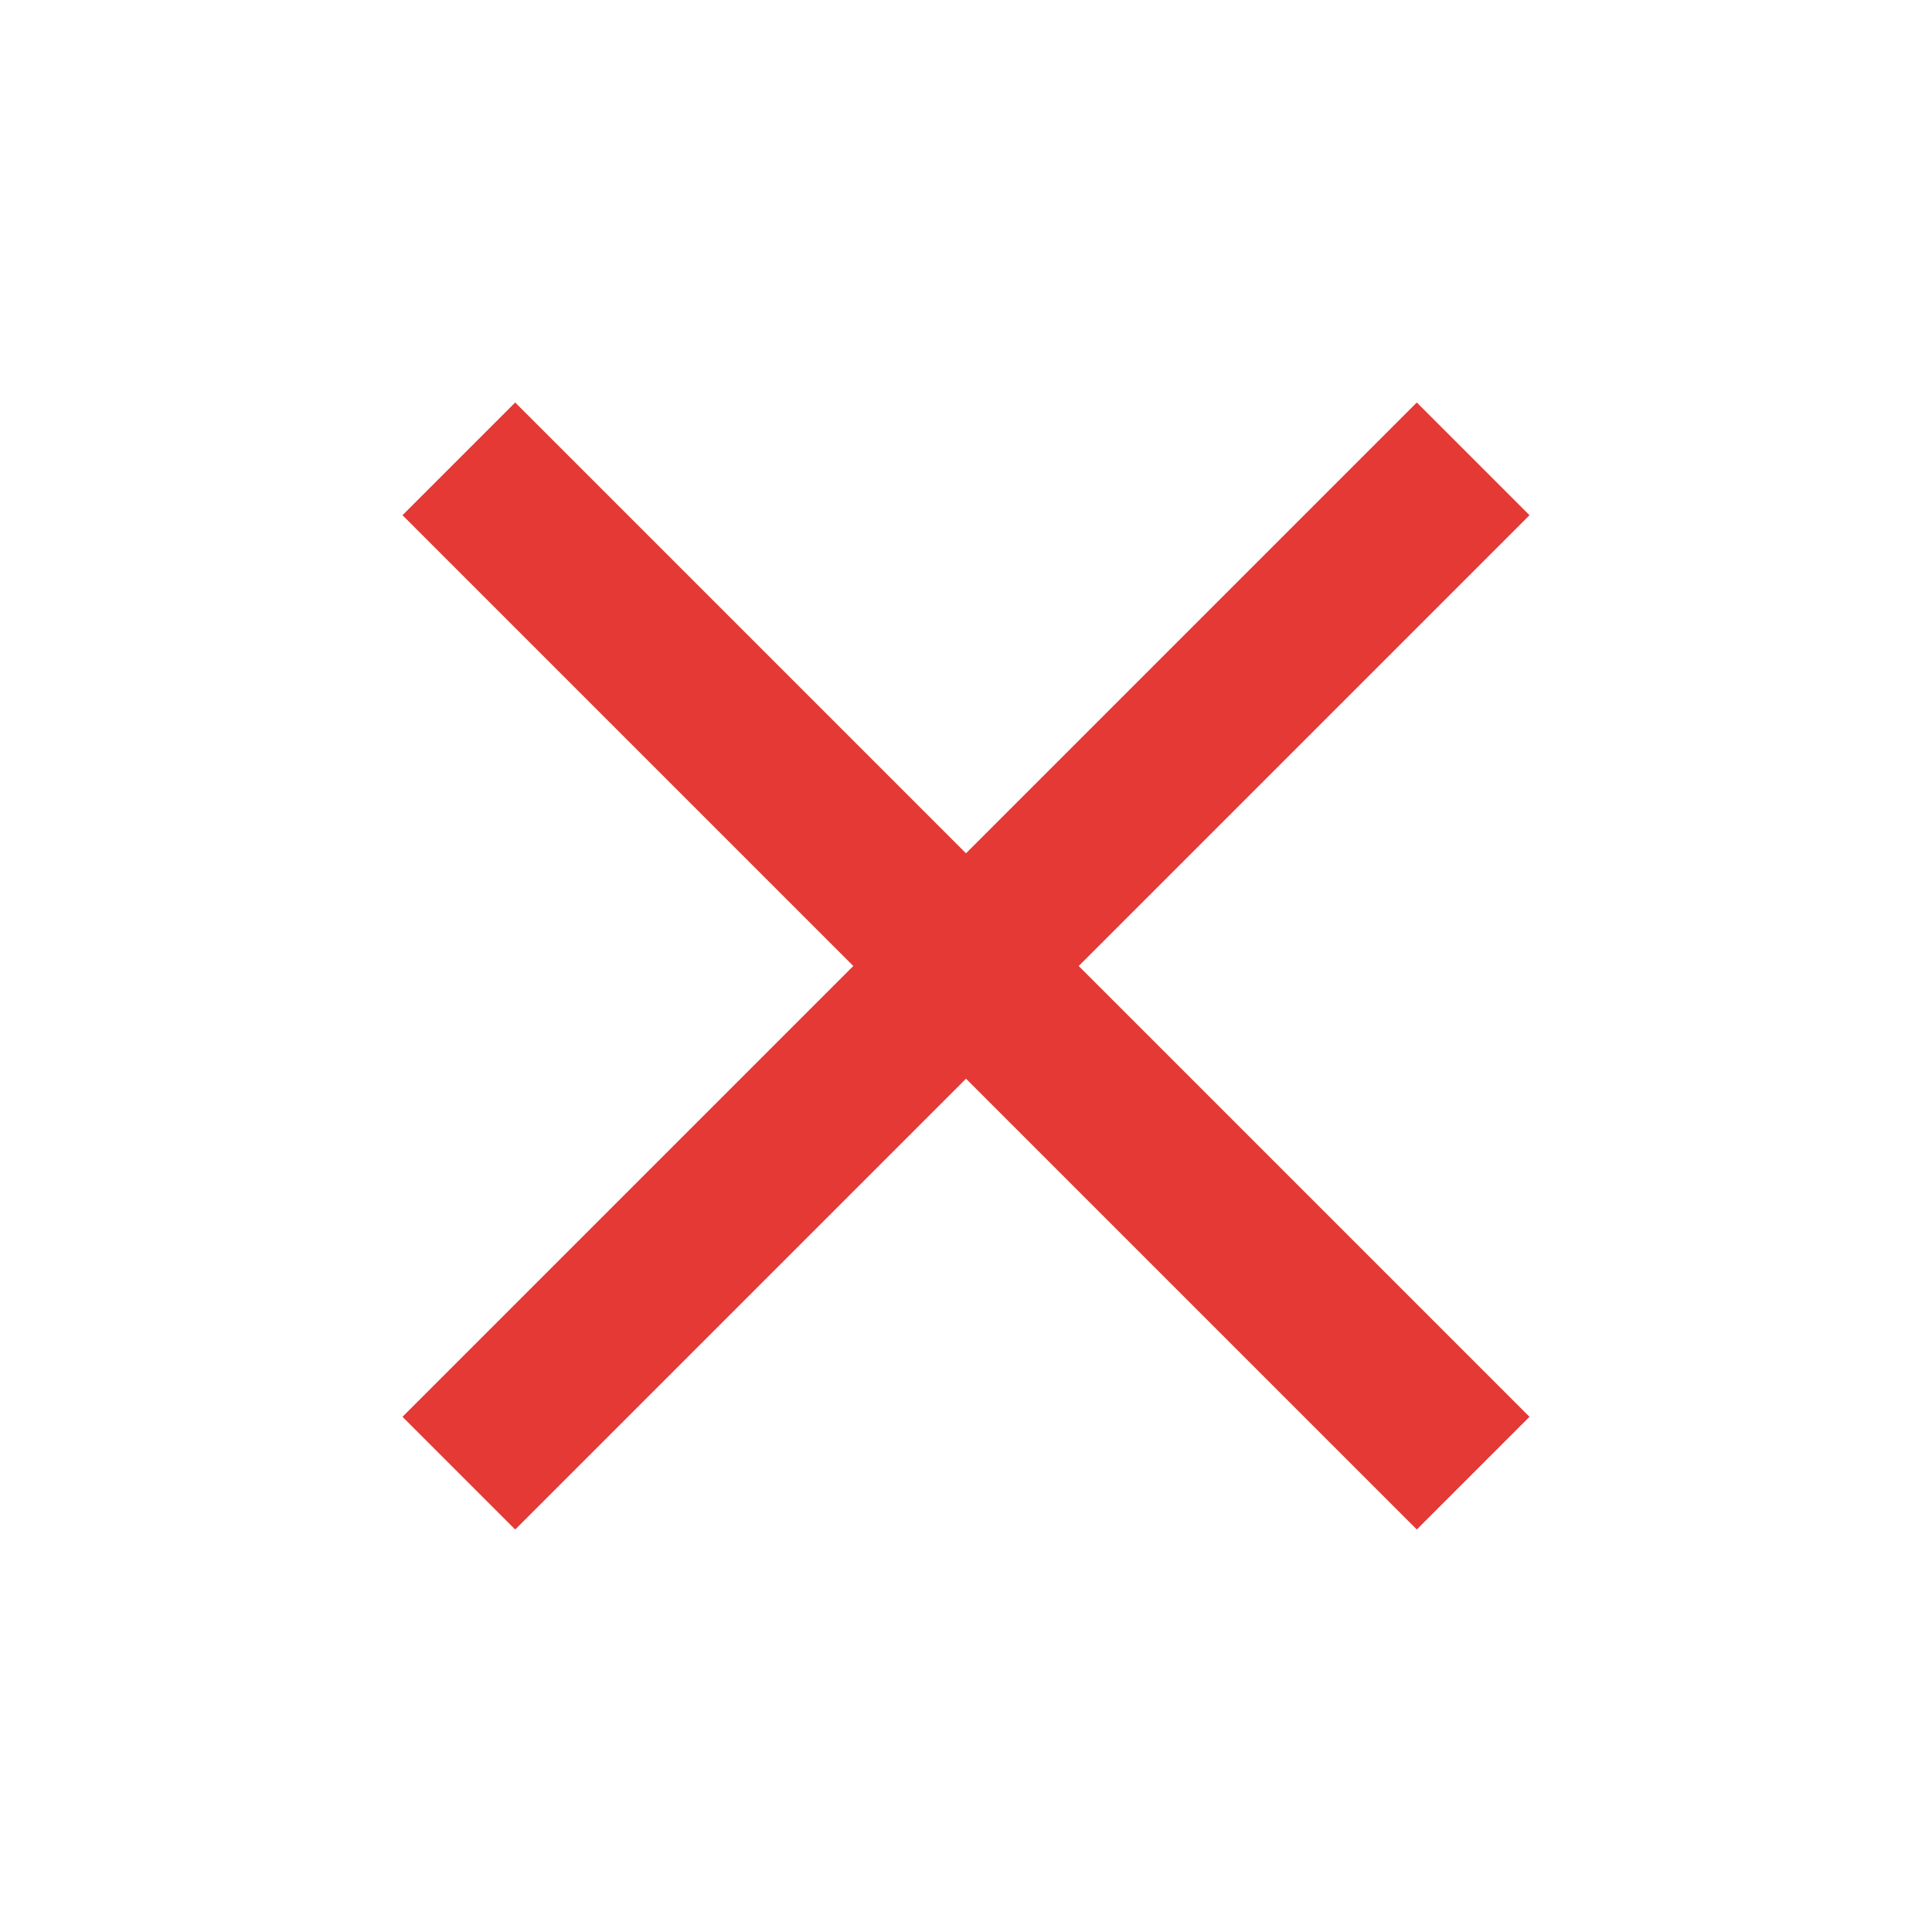
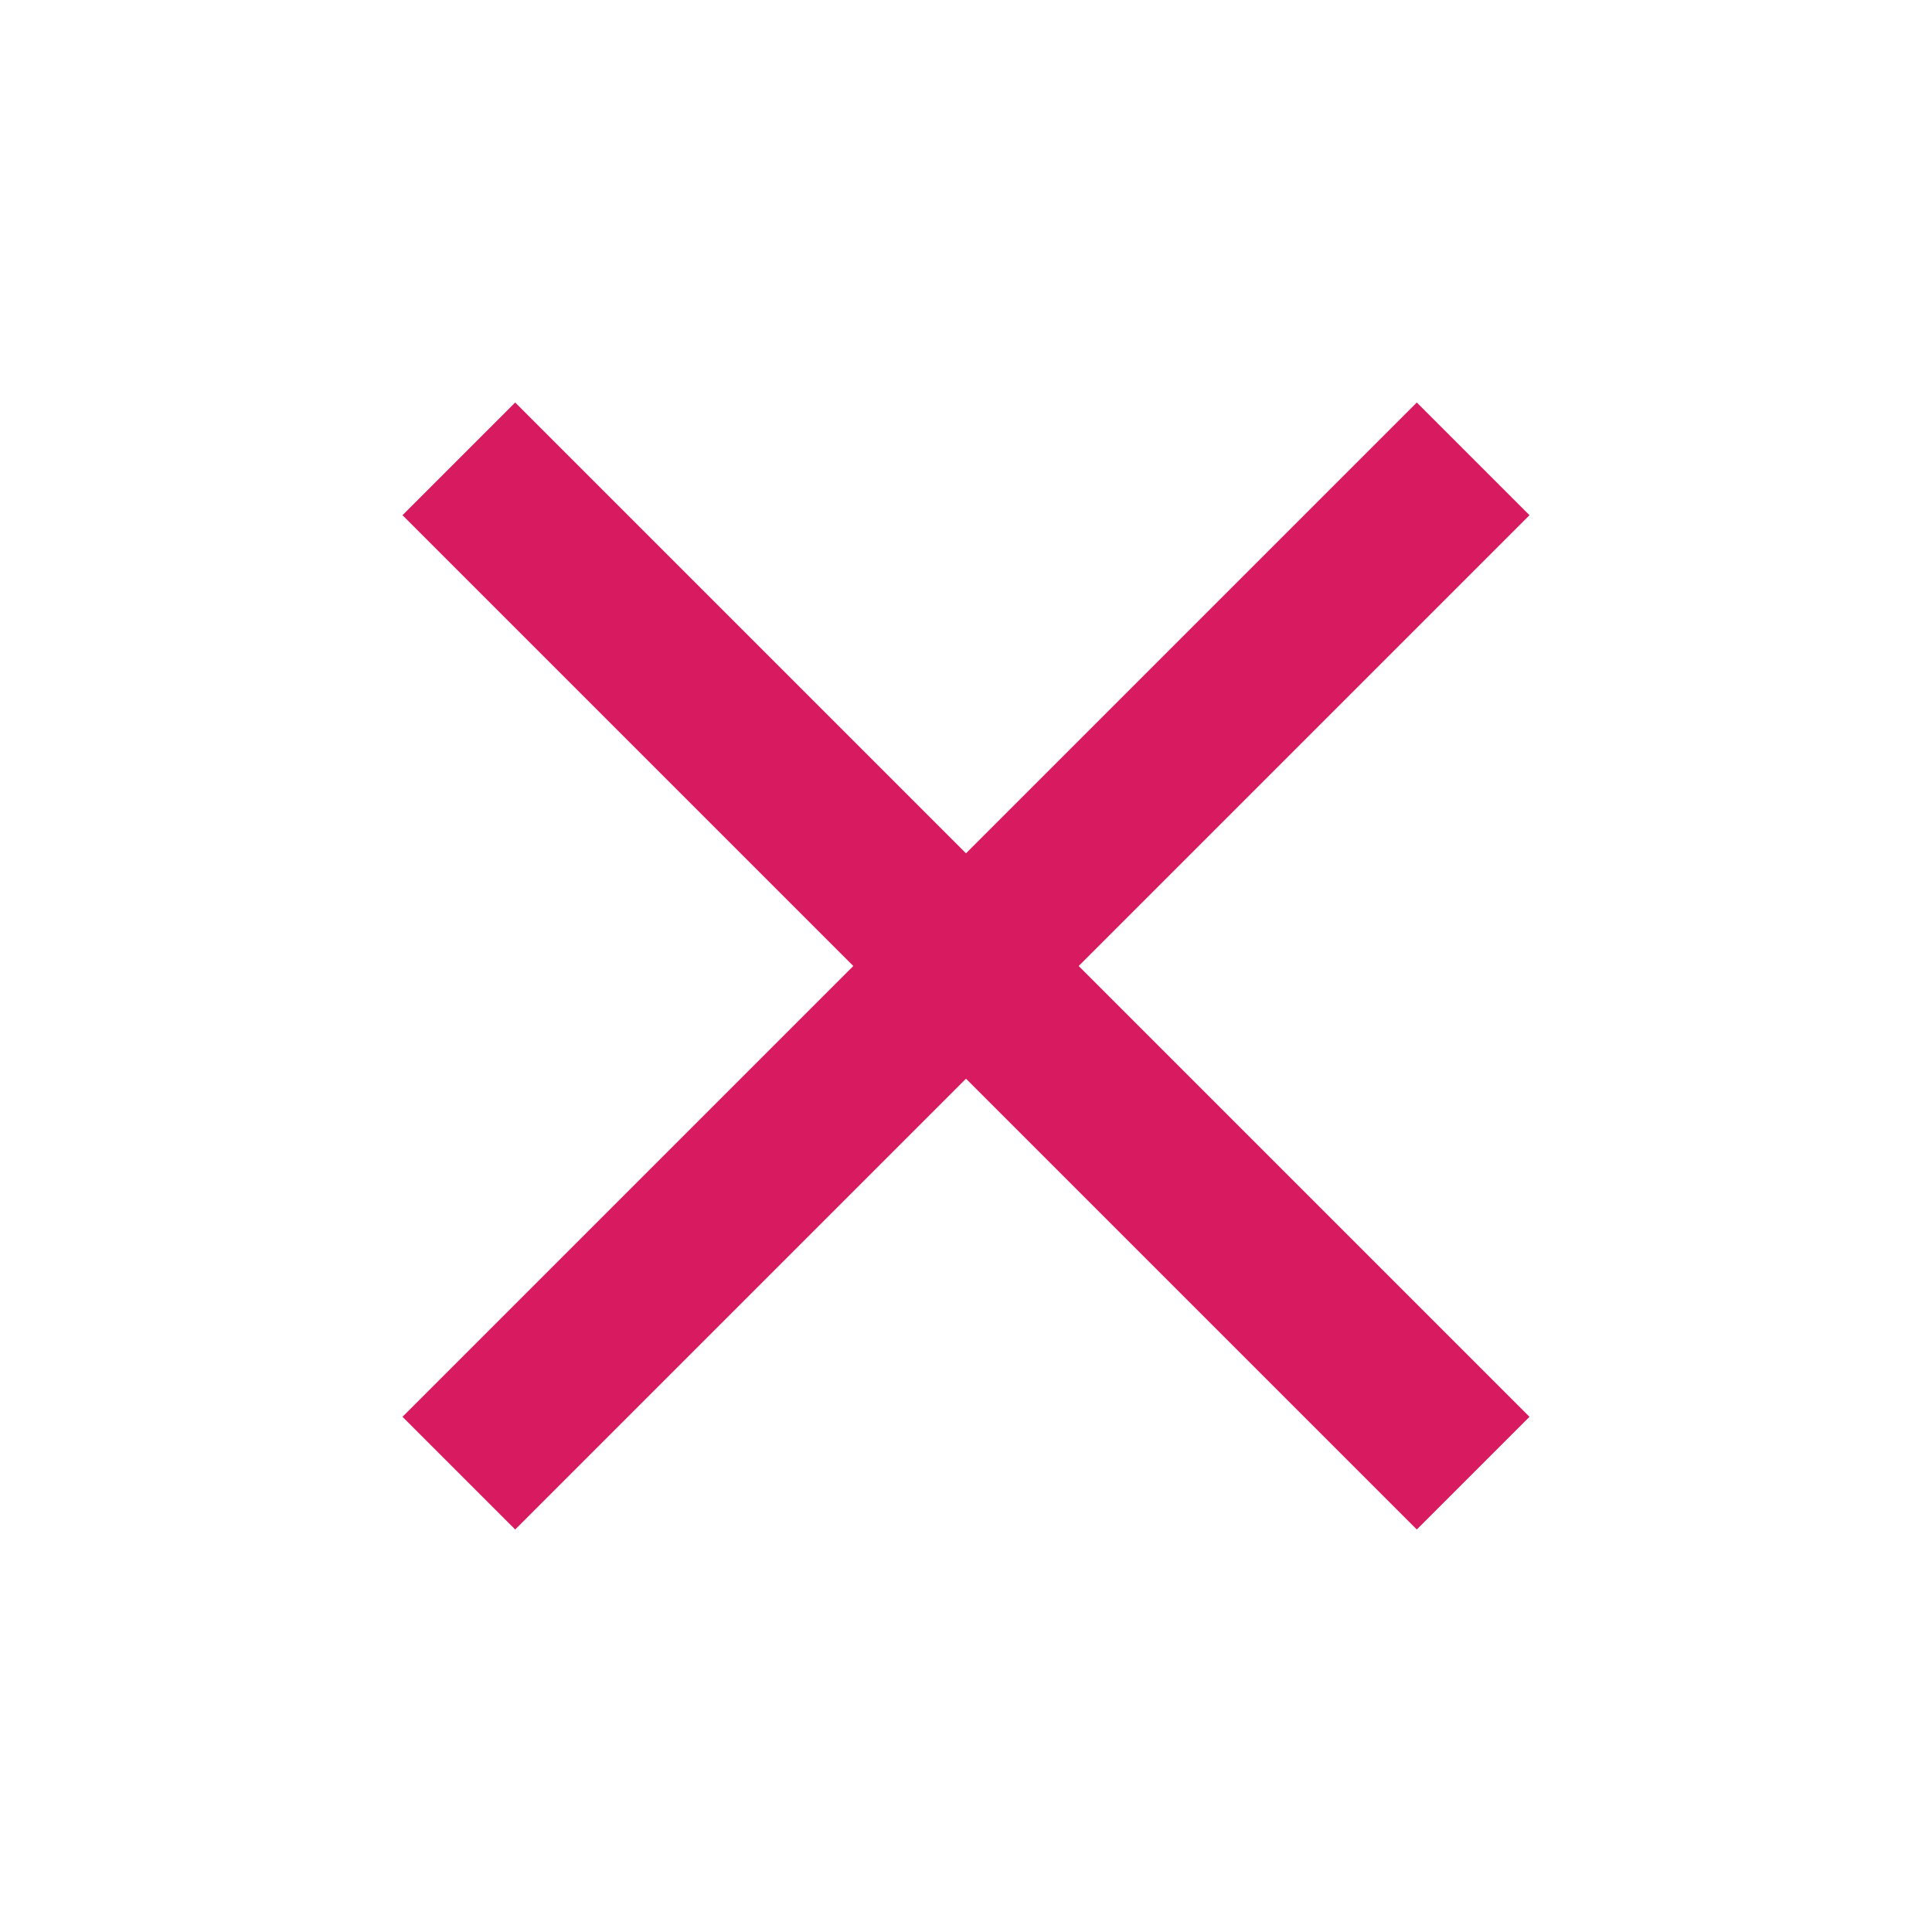
- <svg xmlns="http://www.w3.org/2000/svg" height="24px" viewBox="0 -960 960 960" width="24px" fill="#E53935">
-   <path d="m256-200-56-56 224-224-224-224 56-56 224 224 224-224 56 56-224 224 224 224-56 56-224-224-224 224Z" />
+ <svg xmlns="http://www.w3.org/2000/svg" width="24" height="24" viewBox="0 0 24 24">
+   <path fill="#D81B60" d="M6.4 19L5 17.6l5.6-5.6L5 6.4L6.4 5l5.6 5.6L17.6 5L19 6.4L13.4 12l5.6 5.6l-1.4 1.4l-5.6-5.6z" />
</svg>
